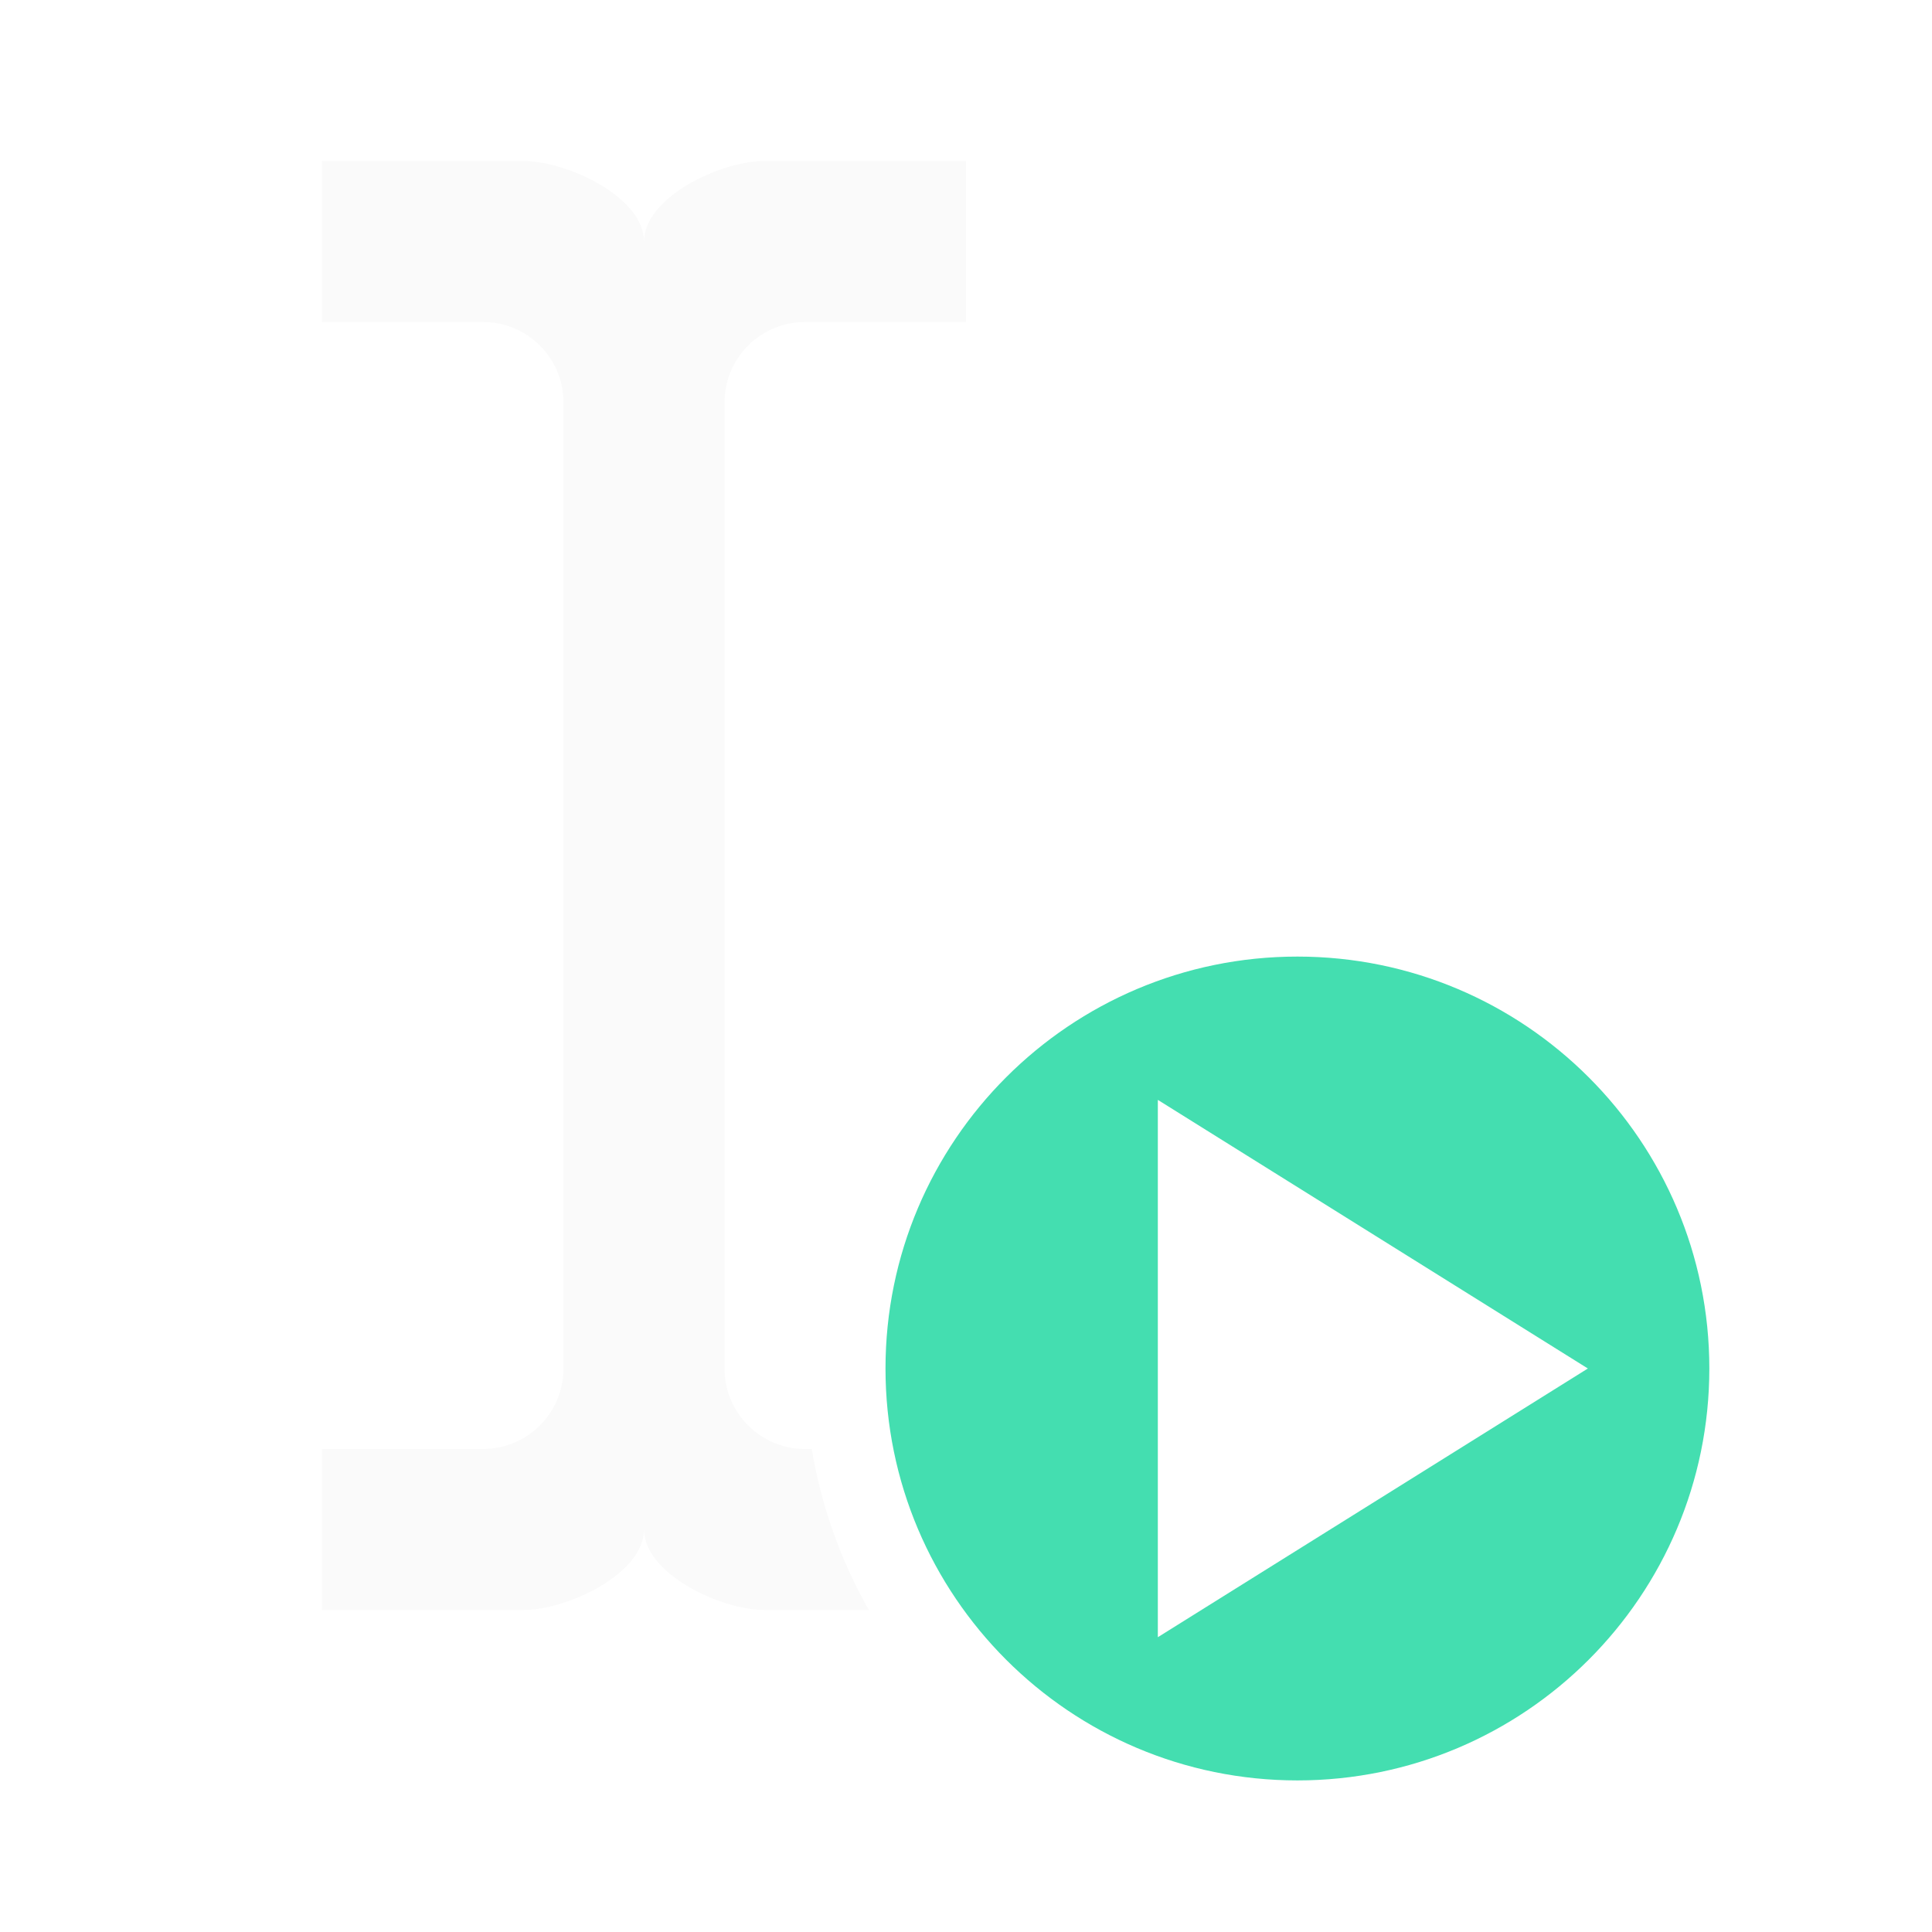
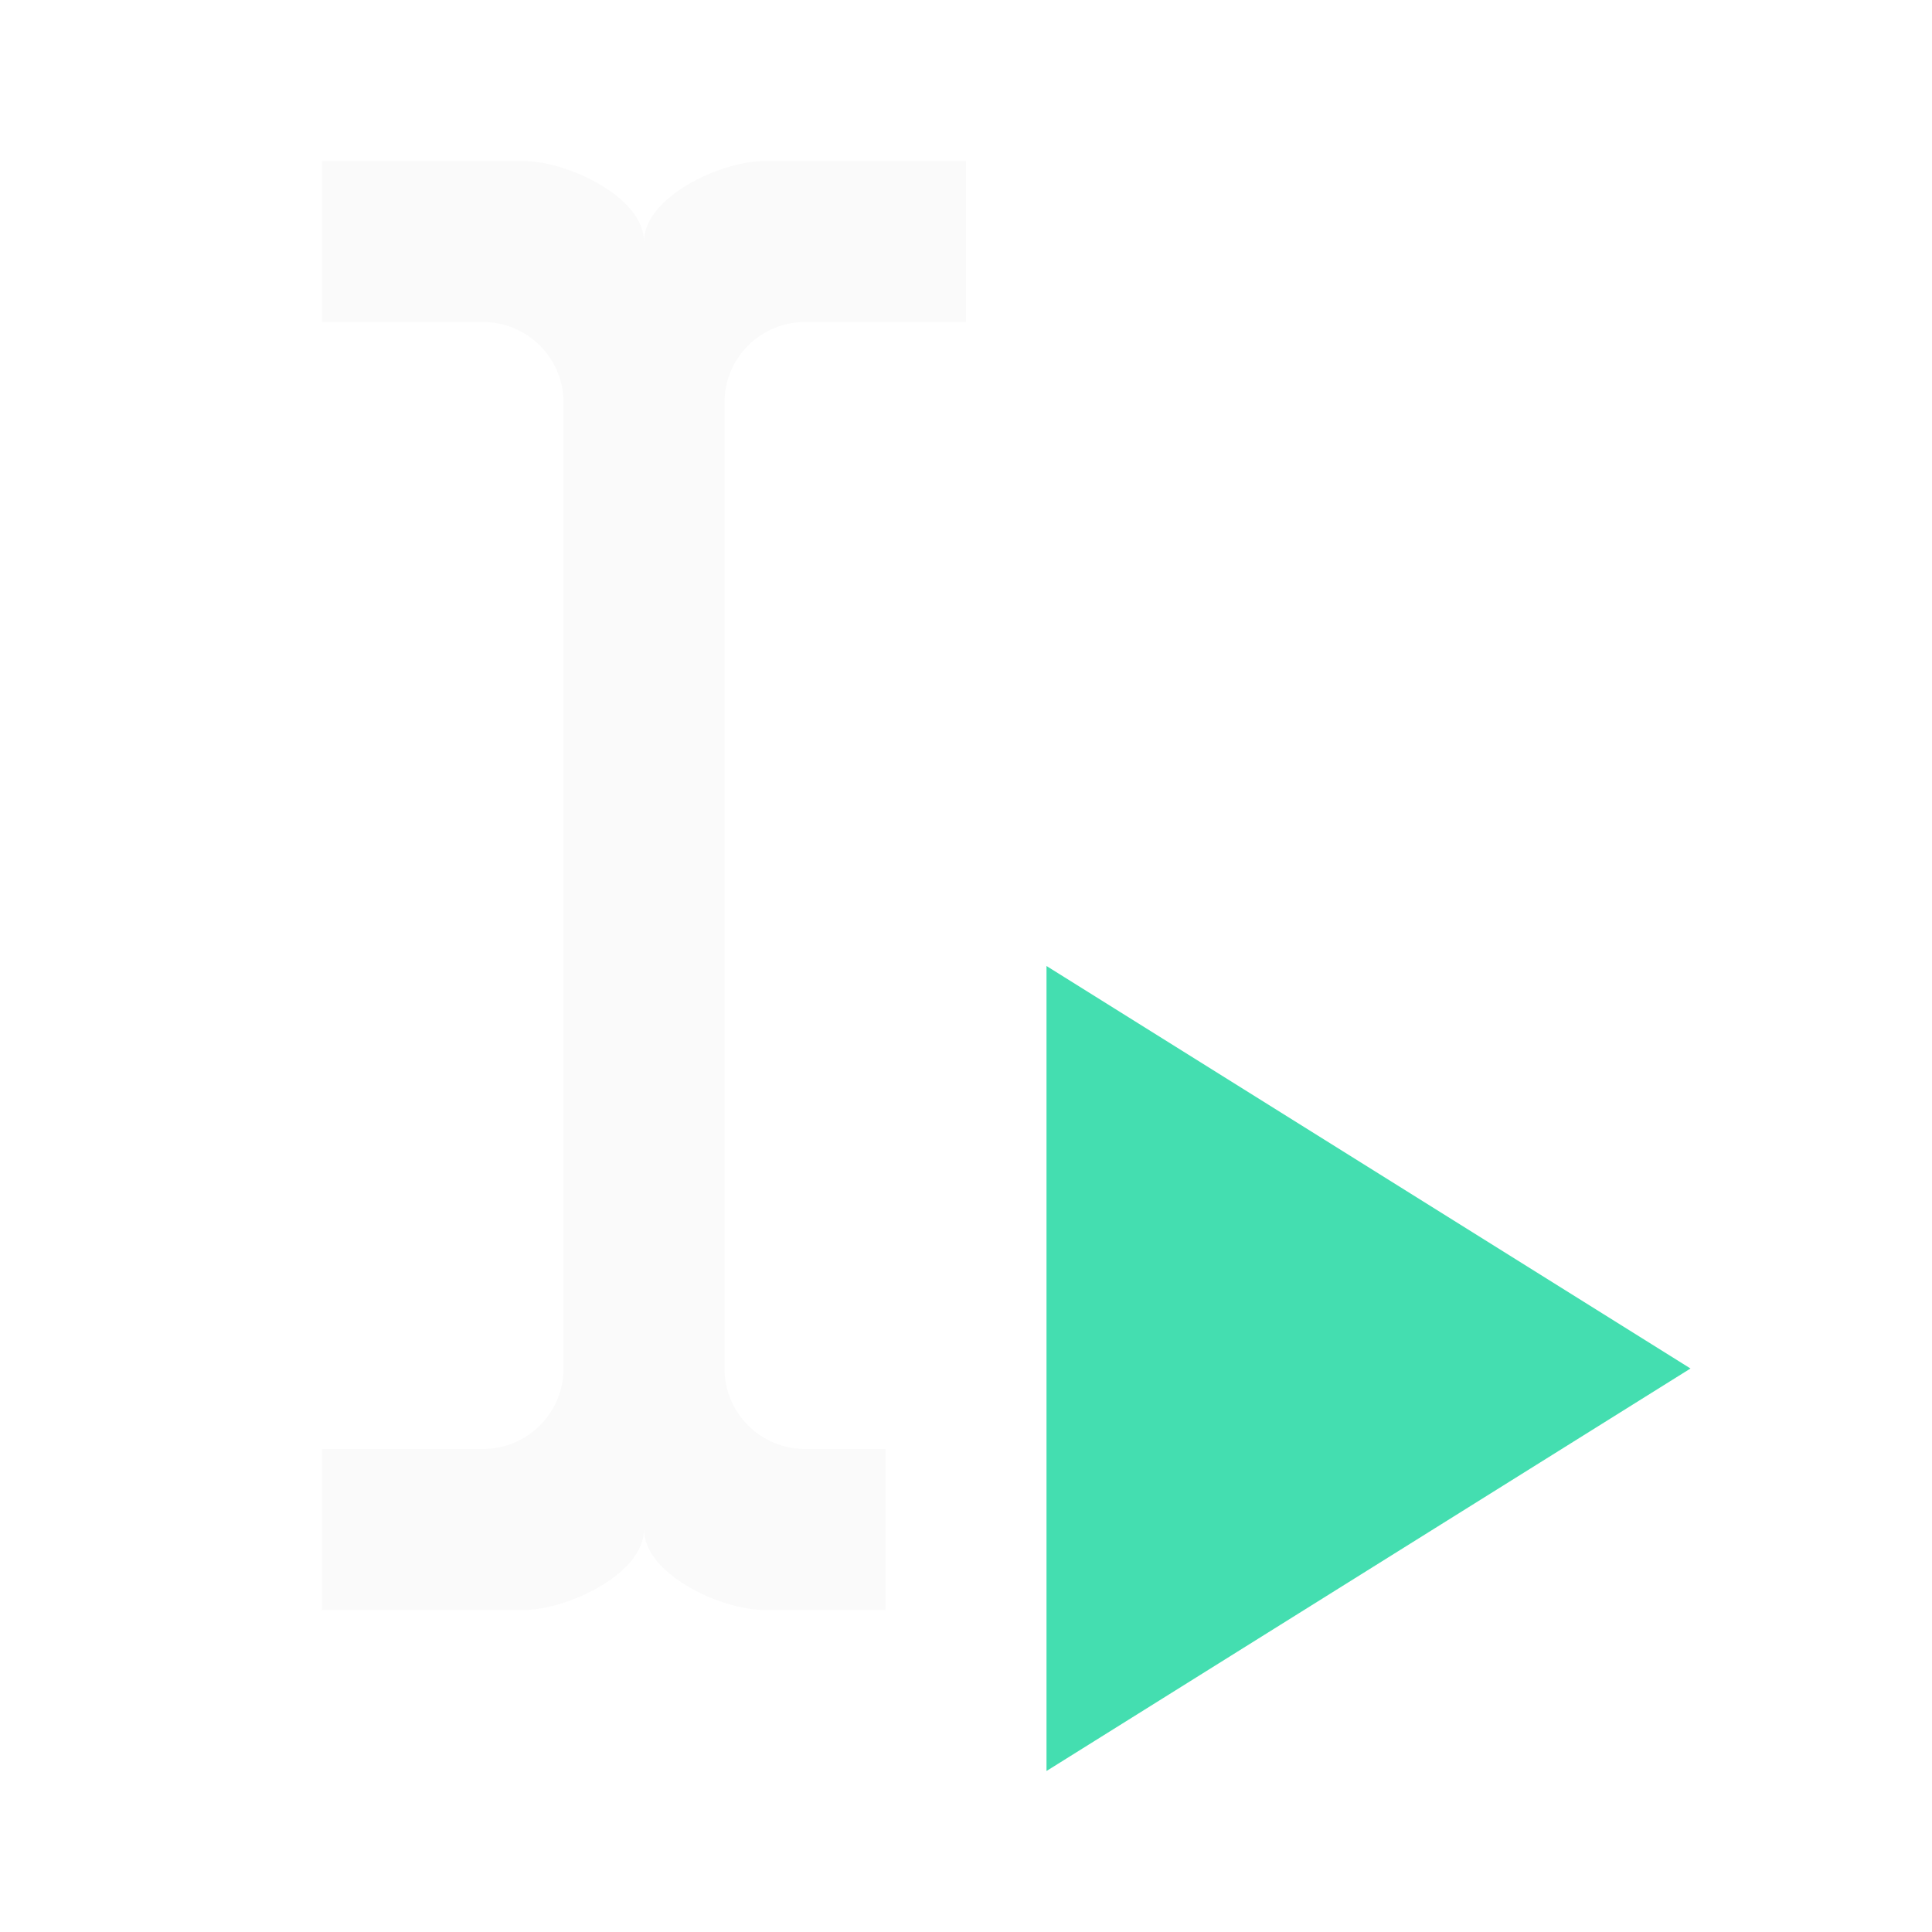
<svg xmlns="http://www.w3.org/2000/svg" width="24" height="24" fill="none">
-   <path d="M4 2v2h2a1 1 0 0 1 1 1v12a1 1 0 0 1-.617.924A1 1 0 0 1 6 18H4v2h2.5c.55 0 1.5-.45 1.5-1 0 .034.005.068.012.102.106.502.972.898 1.488.898h1.293a6.063 6.063 0 0 1-.709-2H10a1 1 0 0 1-1-1V5a1 1 0 0 1 .293-.707 1 1 0 0 1 .324-.217A1 1 0 0 1 10 4h2V2H9.5c-.069 0-.144.006-.223.02-.51.086-1.173.443-1.265.878A.489.489 0 0 0 8 3c0-.55-.95-1-1.5-1H4z" style="fill:#fafafa;fill-opacity:1" />
-   <path d="M16.117 11.883A5.118 5.118 0 0 0 11 17a5.118 5.118 0 0 0 5.117 5.117A5.118 5.118 0 0 0 21.234 17a5.118 5.118 0 0 0-5.117-5.117zm-1.734 1.78L19.725 17l-5.342 3.338v-6.676z" style="color:#000;fill:#44deb0;stroke-linecap:round;-inkscape-stroke:none;paint-order:stroke fill markers" />
-   <path fill="#fafafa" fill-rule="evenodd" d="M-6.04 17.707A1 1 0 0 1-6.333 17V5a1 1 0 0 1 1-1h2V2h-2.5c-.55 0-1.5.45-1.5 1 0-.55-.95-1-1.5-1h-2.5v2h2a1 1 0 0 1 1 1v12a1 1 0 0 1-1 1h-2v2h2.5c.55 0 1.5-.45 1.5-1 0 .55.95 1 1.5 1h1.5v-2h-1a1 1 0 0 1-.707-.293z" clip-rule="evenodd" />
+   <path fill="#FAFAFA" fill-rule="evenodd" d="M9.293 17.707A1 1 0 0 1 9 17V5a1 1 0 0 1 1-1h2V2H9.5C8.95 2 8 2.45 8 3c0-.55-.95-1-1.5-1H4v2h2a1 1 0 0 1 1 1v12a1 1 0 0 1-1 1H4v2h2.5c.55 0 1.5-.45 1.5-1 0 .55.95 1 1.5 1H11v-2h-1a1 1 0 0 1-.707-.293Z" clip-rule="evenodd" />
+   <path fill="#44DEB0" d="M13 12v10l8-5-8-5Z" />
</svg>
